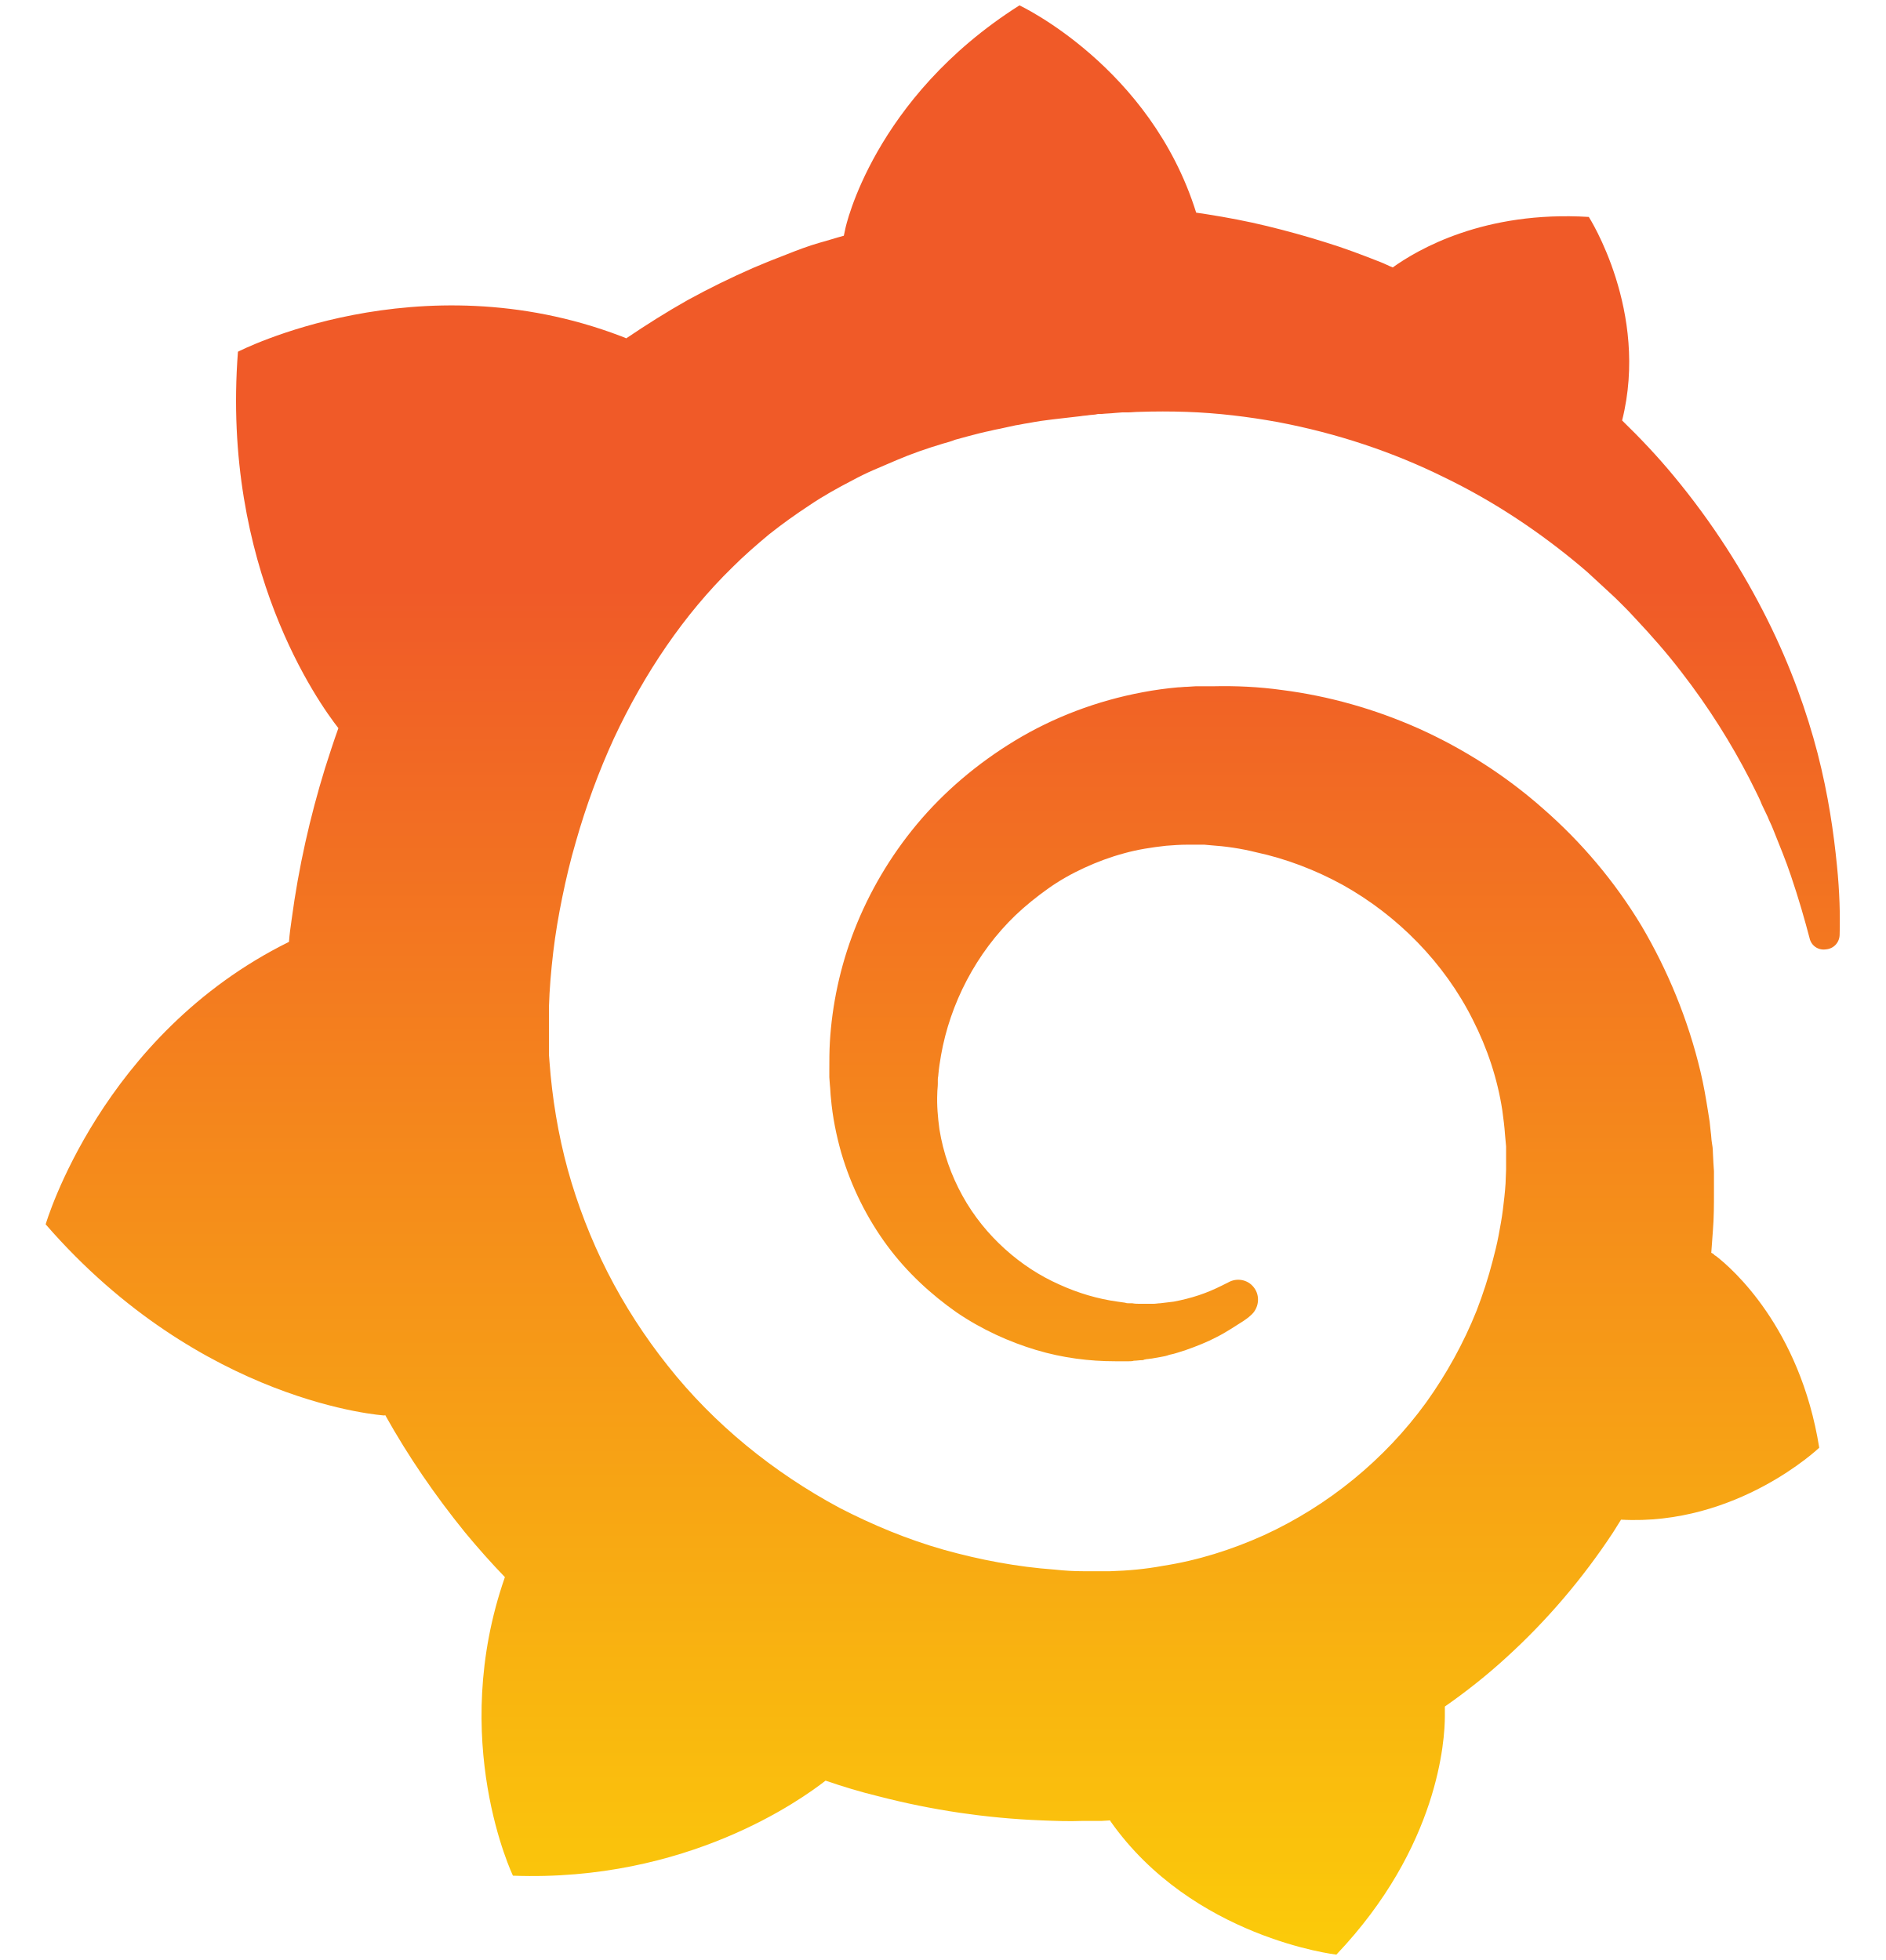
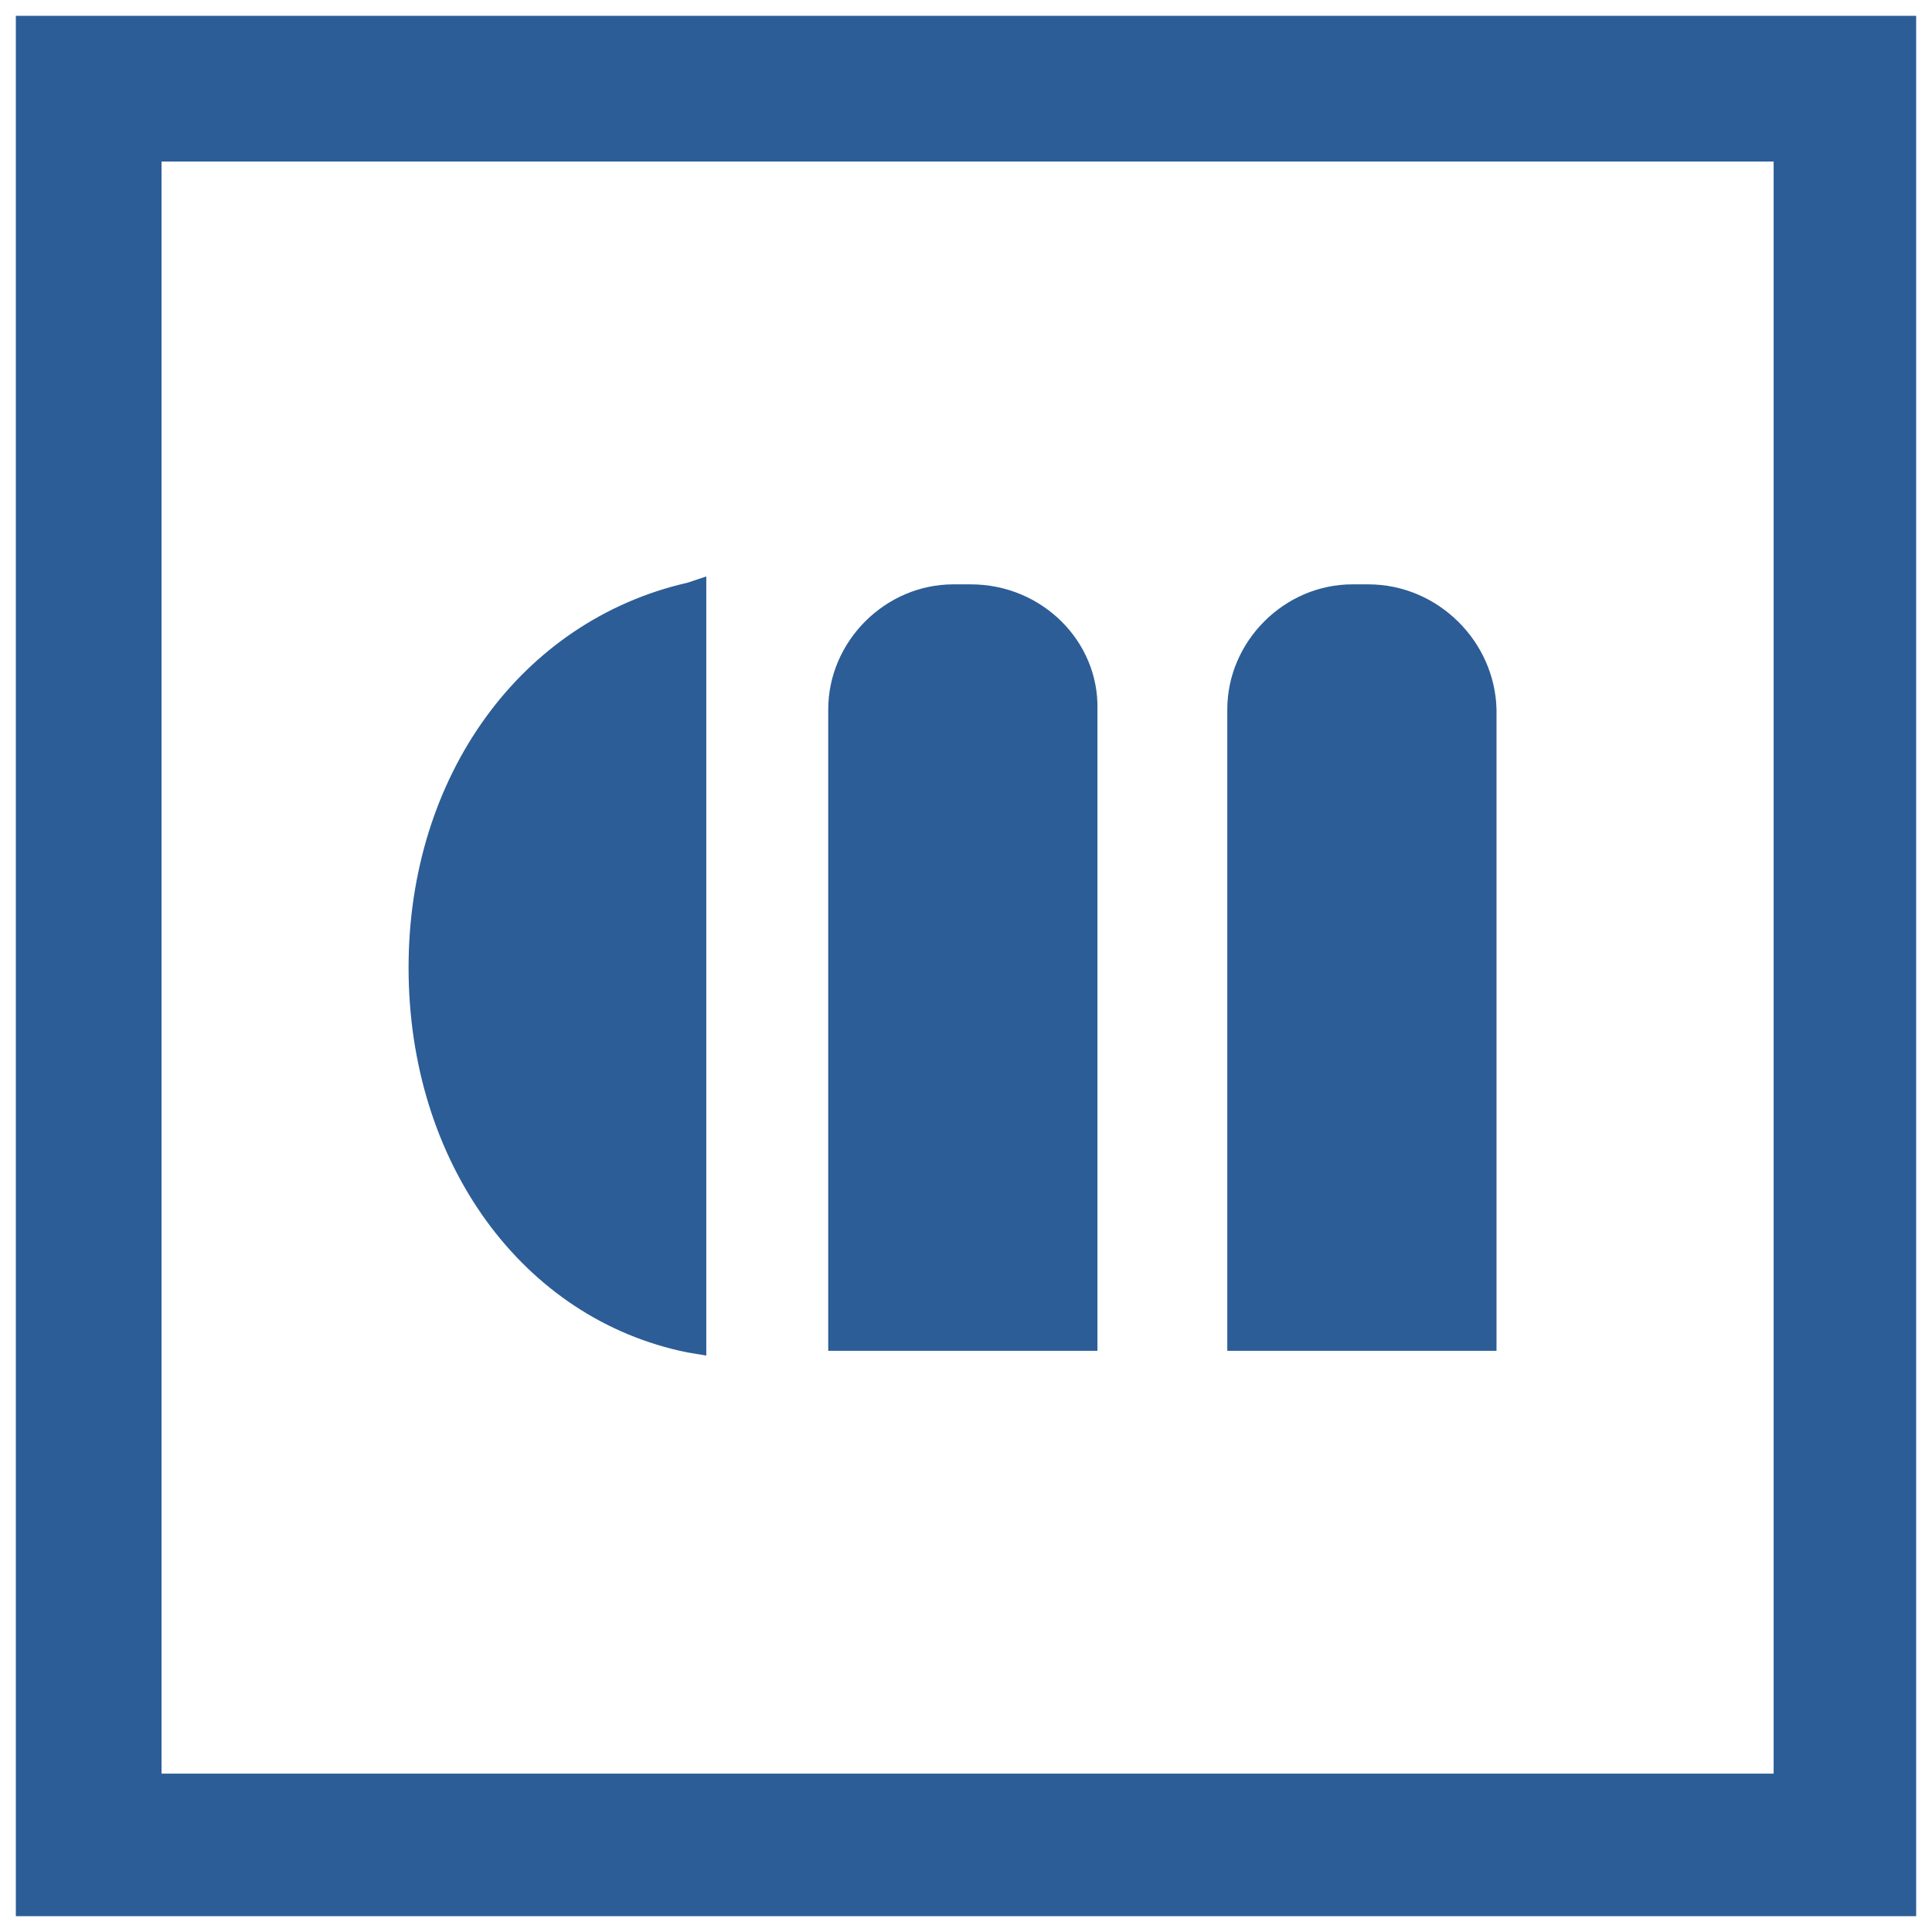
- <svg xmlns="http://www.w3.org/2000/svg" version="1.1" id="Layer_1" x="0px" y="0px" width="351px" height="365px" viewBox="0 0 351 365" style="enable-background:new 0 0 351 365;" xml:space="preserve">
+ <svg xmlns="http://www.w3.org/2000/svg" version="1.1" id="Layer_2_00000176738045763155272900000001457922002369960076_" x="0px" y="0px" viewBox="0 0 122 122" style="enable-background:new 0 0 122 122;" xml:space="preserve">
  <style type="text/css">
- 	.st0{fill:url(#SVGID_1_);}
+ 	.st0{fill:#2C5D96;}
</style>
-   <g id="Layer_1_1_">
- </g>
-   <linearGradient id="SVGID_1_" gradientUnits="userSpaceOnUse" x1="175.5" y1="30%" x2="175.5" y2="99%">
-     <stop offset="0" style="stop-color:#F05A28" />
-     <stop offset="1" style="stop-color:#FBCA0A" />
-   </linearGradient>
-   <path class="st0" d="M342,161.2c-0.6-6.1-1.6-13.1-3.6-20.9c-2-7.7-5-16.2-9.4-25c-4.4-8.8-10.1-17.9-17.5-26.8  c-2.9-3.5-6.1-6.9-9.5-10.2c5.1-20.3-6.2-37.9-6.2-37.9c-19.5-1.2-31.9,6.1-36.5,9.4c-0.8-0.3-1.5-0.7-2.3-1  c-3.3-1.3-6.7-2.6-10.3-3.7c-3.5-1.1-7.1-2.1-10.8-3c-3.7-0.9-7.4-1.6-11.2-2.2c-0.7-0.1-1.3-0.2-2-0.3  c-8.5-27.2-32.9-38.6-32.9-38.6c-27.3,17.3-32.4,41.5-32.4,41.5s-0.1,0.5-0.3,1.4c-1.5,0.4-3,0.9-4.5,1.3c-2.1,0.6-4.2,1.4-6.2,2.2  c-2.1,0.8-4.1,1.6-6.2,2.5c-4.1,1.8-8.2,3.8-12.2,6c-3.9,2.2-7.7,4.6-11.4,7.1c-0.5-0.2-1-0.4-1-0.4c-37.8-14.4-71.3,2.9-71.3,2.9  c-3.1,40.2,15.1,65.5,18.7,70.1c-0.9,2.5-1.7,5-2.5,7.5c-2.8,9.1-4.9,18.4-6.2,28.1c-0.2,1.4-0.4,2.8-0.5,4.2  C18.8,192.7,8.5,228,8.5,228c29.1,33.5,63.1,35.6,63.1,35.6c0,0,0.1-0.1,0.1-0.1c4.3,7.7,9.3,15,14.9,21.9c2.4,2.9,4.8,5.6,7.4,8.3  c-10.6,30.4,1.5,55.6,1.5,55.6c32.4,1.2,53.7-14.2,58.2-17.7c3.2,1.1,6.5,2.1,9.8,2.9c10,2.6,20.2,4.1,30.4,4.5  c2.5,0.1,5.1,0.2,7.6,0.1l1.2,0l0.8,0l1.6,0l1.6-0.1l0,0.1c15.3,21.8,42.1,24.9,42.1,24.9c19.1-20.1,20.2-40.1,20.2-44.4l0,0  c0,0,0-0.1,0-0.3c0-0.4,0-0.6,0-0.6l0,0c0-0.3,0-0.6,0-0.9c4-2.8,7.8-5.8,11.4-9.1c7.6-6.9,14.3-14.8,19.9-23.3  c0.5-0.8,1-1.6,1.5-2.4c21.6,1.2,36.9-13.4,36.9-13.4c-3.6-22.5-16.4-33.5-19.1-35.6l0,0c0,0-0.1-0.1-0.3-0.2  c-0.2-0.1-0.2-0.2-0.2-0.2c0,0,0,0,0,0c-0.1-0.1-0.3-0.2-0.5-0.3c0.1-1.4,0.2-2.7,0.3-4.1c0.2-2.4,0.2-4.9,0.2-7.3l0-1.8l0-0.9  l0-0.5c0-0.6,0-0.4,0-0.6l-0.1-1.5l-0.1-2c0-0.7-0.1-1.3-0.2-1.9c-0.1-0.6-0.1-1.3-0.2-1.9l-0.2-1.9l-0.3-1.9  c-0.4-2.5-0.8-4.9-1.4-7.4c-2.3-9.7-6.1-18.9-11-27.2c-5-8.3-11.2-15.6-18.3-21.8c-7-6.2-14.9-11.2-23.1-14.9  c-8.3-3.7-16.9-6.1-25.5-7.2c-4.3-0.6-8.6-0.8-12.9-0.7l-1.6,0l-0.4,0c-0.1,0-0.6,0-0.5,0l-0.7,0l-1.6,0.1c-0.6,0-1.2,0.1-1.7,0.1  c-2.2,0.2-4.4,0.5-6.5,0.9c-8.6,1.6-16.7,4.7-23.8,9c-7.1,4.3-13.3,9.6-18.3,15.6c-5,6-8.9,12.7-11.6,19.6c-2.7,6.9-4.2,14.1-4.6,21  c-0.1,1.7-0.1,3.5-0.1,5.2c0,0.4,0,0.9,0,1.3l0.1,1.4c0.1,0.8,0.1,1.7,0.2,2.5c0.3,3.5,1,6.9,1.9,10.1c1.9,6.5,4.9,12.4,8.6,17.4  c3.7,5,8.2,9.1,12.9,12.4c4.7,3.2,9.8,5.5,14.8,7c5,1.5,10,2.1,14.7,2.1c0.6,0,1.2,0,1.7,0c0.3,0,0.6,0,0.9,0c0.3,0,0.6,0,0.9-0.1  c0.5,0,1-0.1,1.5-0.1c0.1,0,0.3,0,0.4-0.1l0.5-0.1c0.3,0,0.6-0.1,0.9-0.1c0.6-0.1,1.1-0.2,1.7-0.3c0.6-0.1,1.1-0.2,1.6-0.4  c1.1-0.2,2.1-0.6,3.1-0.9c2-0.7,4-1.5,5.7-2.4c1.8-0.9,3.4-2,5-3c0.4-0.3,0.9-0.6,1.3-1c1.6-1.3,1.9-3.7,0.6-5.3  c-1.1-1.4-3.1-1.8-4.7-0.9c-0.4,0.2-0.8,0.4-1.2,0.6c-1.4,0.7-2.8,1.3-4.3,1.8c-1.5,0.5-3.1,0.9-4.7,1.2c-0.8,0.1-1.6,0.2-2.5,0.3  c-0.4,0-0.8,0.1-1.3,0.1c-0.4,0-0.9,0-1.2,0c-0.4,0-0.8,0-1.2,0c-0.5,0-1,0-1.5-0.1c0,0-0.3,0-0.1,0l-0.2,0l-0.3,0  c-0.2,0-0.5,0-0.7-0.1c-0.5-0.1-0.9-0.1-1.4-0.2c-3.7-0.5-7.4-1.6-10.9-3.2c-3.6-1.6-7-3.8-10.1-6.6c-3.1-2.8-5.8-6.1-7.9-9.9  c-2.1-3.8-3.6-8-4.3-12.4c-0.3-2.2-0.5-4.5-0.4-6.7c0-0.6,0.1-1.2,0.1-1.8c0,0.2,0-0.1,0-0.1l0-0.2l0-0.5c0-0.3,0.1-0.6,0.1-0.9  c0.1-1.2,0.3-2.4,0.5-3.6c1.7-9.6,6.5-19,13.9-26.1c1.9-1.8,3.9-3.4,6-4.9c2.1-1.5,4.4-2.8,6.8-3.9c2.4-1.1,4.8-2,7.4-2.7  c2.5-0.7,5.1-1.1,7.8-1.4c1.3-0.1,2.6-0.2,4-0.2c0.4,0,0.6,0,0.9,0l1.1,0l0.7,0c0.3,0,0,0,0.1,0l0.3,0l1.1,0.1  c2.9,0.2,5.7,0.6,8.5,1.3c5.6,1.2,11.1,3.3,16.2,6.1c10.2,5.7,18.9,14.5,24.2,25.1c2.7,5.3,4.6,11,5.5,16.9c0.2,1.5,0.4,3,0.5,4.5  l0.1,1.1l0.1,1.1c0,0.4,0,0.8,0,1.1c0,0.4,0,0.8,0,1.1l0,1l0,1.1c0,0.7-0.1,1.9-0.1,2.6c-0.1,1.6-0.3,3.3-0.5,4.9  c-0.2,1.6-0.5,3.2-0.8,4.8c-0.3,1.6-0.7,3.2-1.1,4.7c-0.8,3.1-1.8,6.2-3,9.3c-2.4,6-5.6,11.8-9.4,17.1  c-7.7,10.6-18.2,19.2-30.2,24.7c-6,2.7-12.3,4.7-18.8,5.7c-3.2,0.6-6.5,0.9-9.8,1l-0.6,0l-0.5,0l-1.1,0l-1.6,0l-0.8,0  c0.4,0-0.1,0-0.1,0l-0.3,0c-1.8,0-3.5-0.1-5.3-0.3c-7-0.5-13.9-1.8-20.7-3.7c-6.7-1.9-13.2-4.6-19.4-7.8  c-12.3-6.6-23.4-15.6-32-26.5c-4.3-5.4-8.1-11.3-11.2-17.4c-3.1-6.1-5.6-12.6-7.4-19.1c-1.8-6.6-2.9-13.3-3.4-20.1l-0.1-1.3l0-0.3  l0-0.3l0-0.6l0-1.1l0-0.3l0-0.4l0-0.8l0-1.6l0-0.3c0,0,0,0.1,0-0.1l0-0.6c0-0.8,0-1.7,0-2.5c0.1-3.3,0.4-6.8,0.8-10.2  c0.4-3.4,1-6.9,1.7-10.3c0.7-3.4,1.5-6.8,2.5-10.2c1.9-6.7,4.3-13.2,7.1-19.3c5.7-12.2,13.1-23.1,22-31.8c2.2-2.2,4.5-4.2,6.9-6.2  c2.4-1.9,4.9-3.7,7.5-5.4c2.5-1.7,5.2-3.2,7.9-4.6c1.3-0.7,2.7-1.4,4.1-2c0.7-0.3,1.4-0.6,2.1-0.9c0.7-0.3,1.4-0.6,2.1-0.9  c2.8-1.2,5.7-2.2,8.7-3.1c0.7-0.2,1.5-0.4,2.2-0.7c0.7-0.2,1.5-0.4,2.2-0.6c1.5-0.4,3-0.8,4.5-1.1c0.7-0.2,1.5-0.3,2.3-0.5  c0.8-0.2,1.5-0.3,2.3-0.5c0.8-0.1,1.5-0.3,2.3-0.4l1.1-0.2l1.2-0.2c0.8-0.1,1.5-0.2,2.3-0.3c0.9-0.1,1.7-0.2,2.6-0.3  c0.7-0.1,1.9-0.2,2.6-0.3c0.5-0.1,1.1-0.1,1.6-0.2l1.1-0.1l0.5-0.1l0.6,0c0.9-0.1,1.7-0.1,2.6-0.2l1.3-0.1c0,0,0.5,0,0.1,0l0.3,0  l0.6,0c0.7,0,1.5-0.1,2.2-0.1c2.9-0.1,5.9-0.1,8.8,0c5.8,0.2,11.5,0.9,17,1.9c11.1,2.1,21.5,5.6,31,10.3  c9.5,4.6,17.9,10.3,25.3,16.5c0.5,0.4,0.9,0.8,1.4,1.2c0.4,0.4,0.9,0.8,1.3,1.2c0.9,0.8,1.7,1.6,2.6,2.4c0.9,0.8,1.7,1.6,2.5,2.4  c0.8,0.8,1.6,1.6,2.4,2.5c3.1,3.3,6,6.6,8.6,10c5.2,6.7,9.4,13.5,12.7,19.9c0.2,0.4,0.4,0.8,0.6,1.2c0.2,0.4,0.4,0.8,0.6,1.2  c0.4,0.8,0.8,1.6,1.1,2.4c0.4,0.8,0.7,1.5,1.1,2.3c0.3,0.8,0.7,1.5,1,2.3c1.2,3,2.4,5.9,3.3,8.6c1.5,4.4,2.6,8.3,3.5,11.7  c0.3,1.4,1.6,2.3,3,2.1c1.5-0.1,2.6-1.3,2.6-2.8C342.6,170.4,342.5,166.1,342,161.2z" />
+   <path class="st0" d="M1,121h120V1H1V121z M10.2,10.2h101.8v101.8H10.2C10.2,111.9,10.2,10.2,10.2,10.2z M86.4,36.9h-1  c-4.3,0-7.9,3.6-7.9,7.9v40.5h17V44.8C94.4,40.5,90.8,36.9,86.4,36.9z M61.3,36.9h-1.1c-4.3,0-7.9,3.6-7.9,7.9v40.5h17V44.8  C69.4,40.5,65.8,36.9,61.3,36.9z M25.8,61.1L25.8,61.1c0,12.3,7.2,22.2,17.6,24.3l1.2,0.2V36.4l-1.2,0.4  C32.9,39.2,25.8,49,25.8,61.1z" />
</svg>
